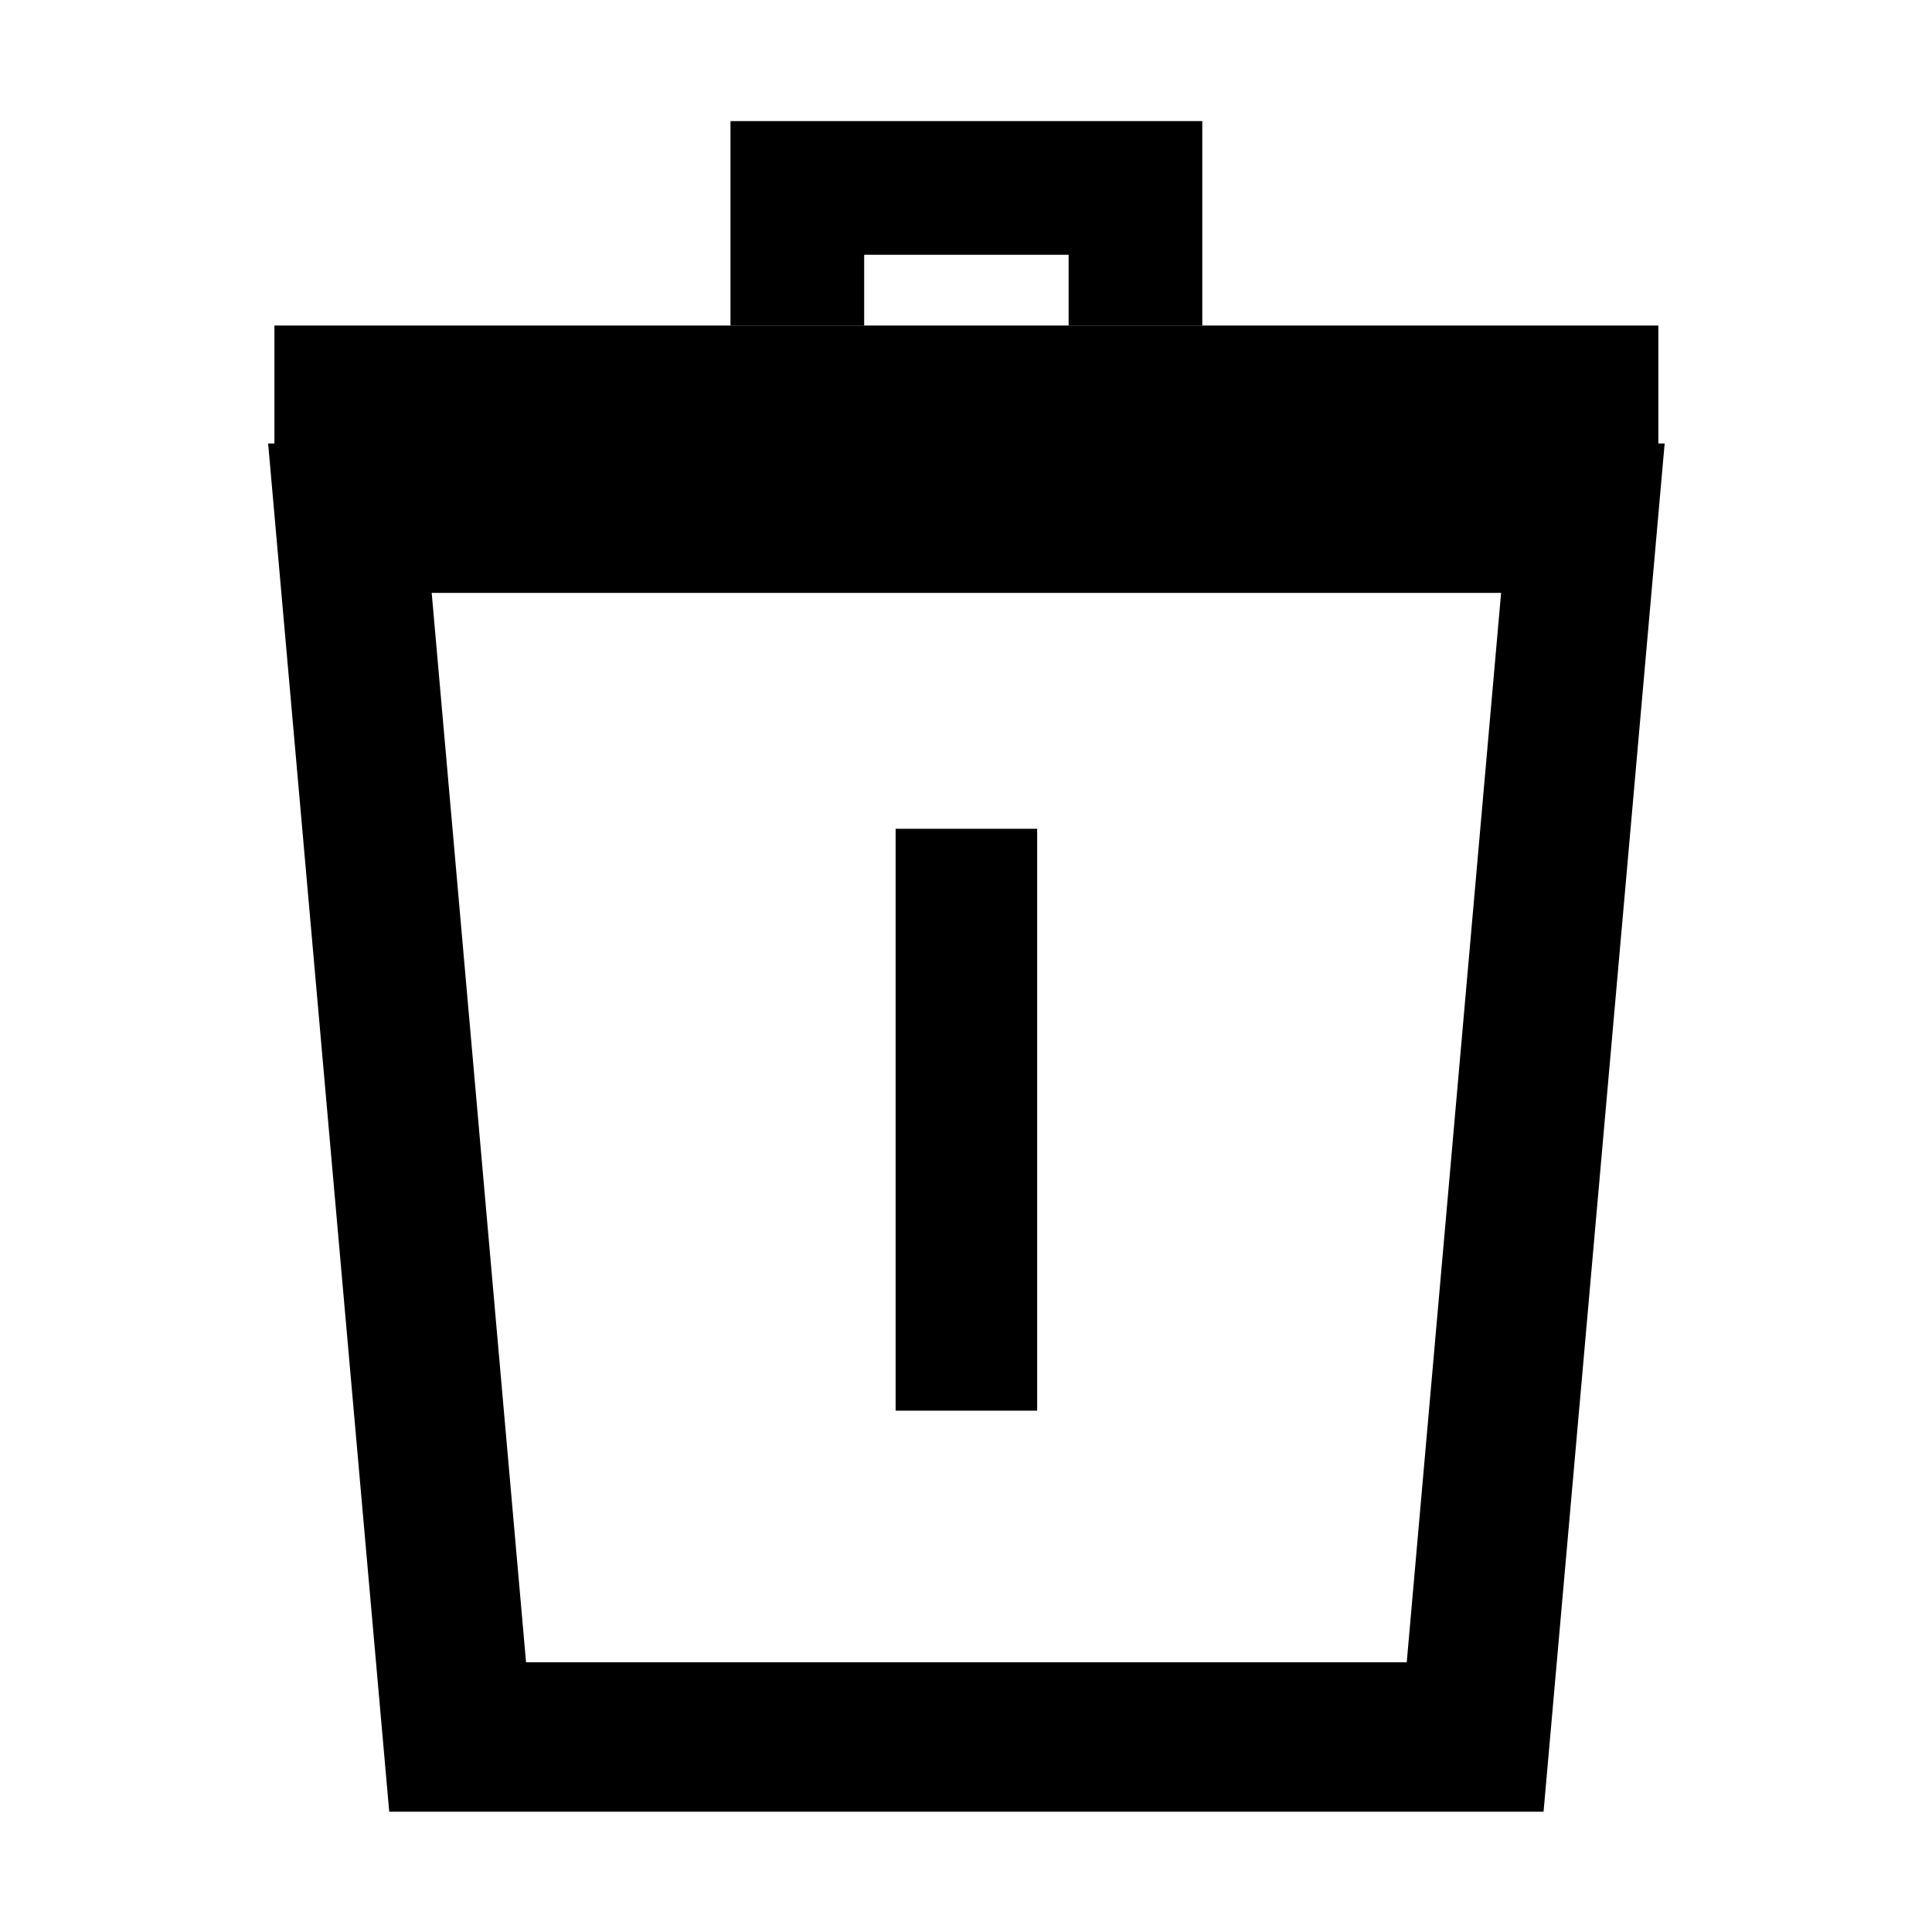
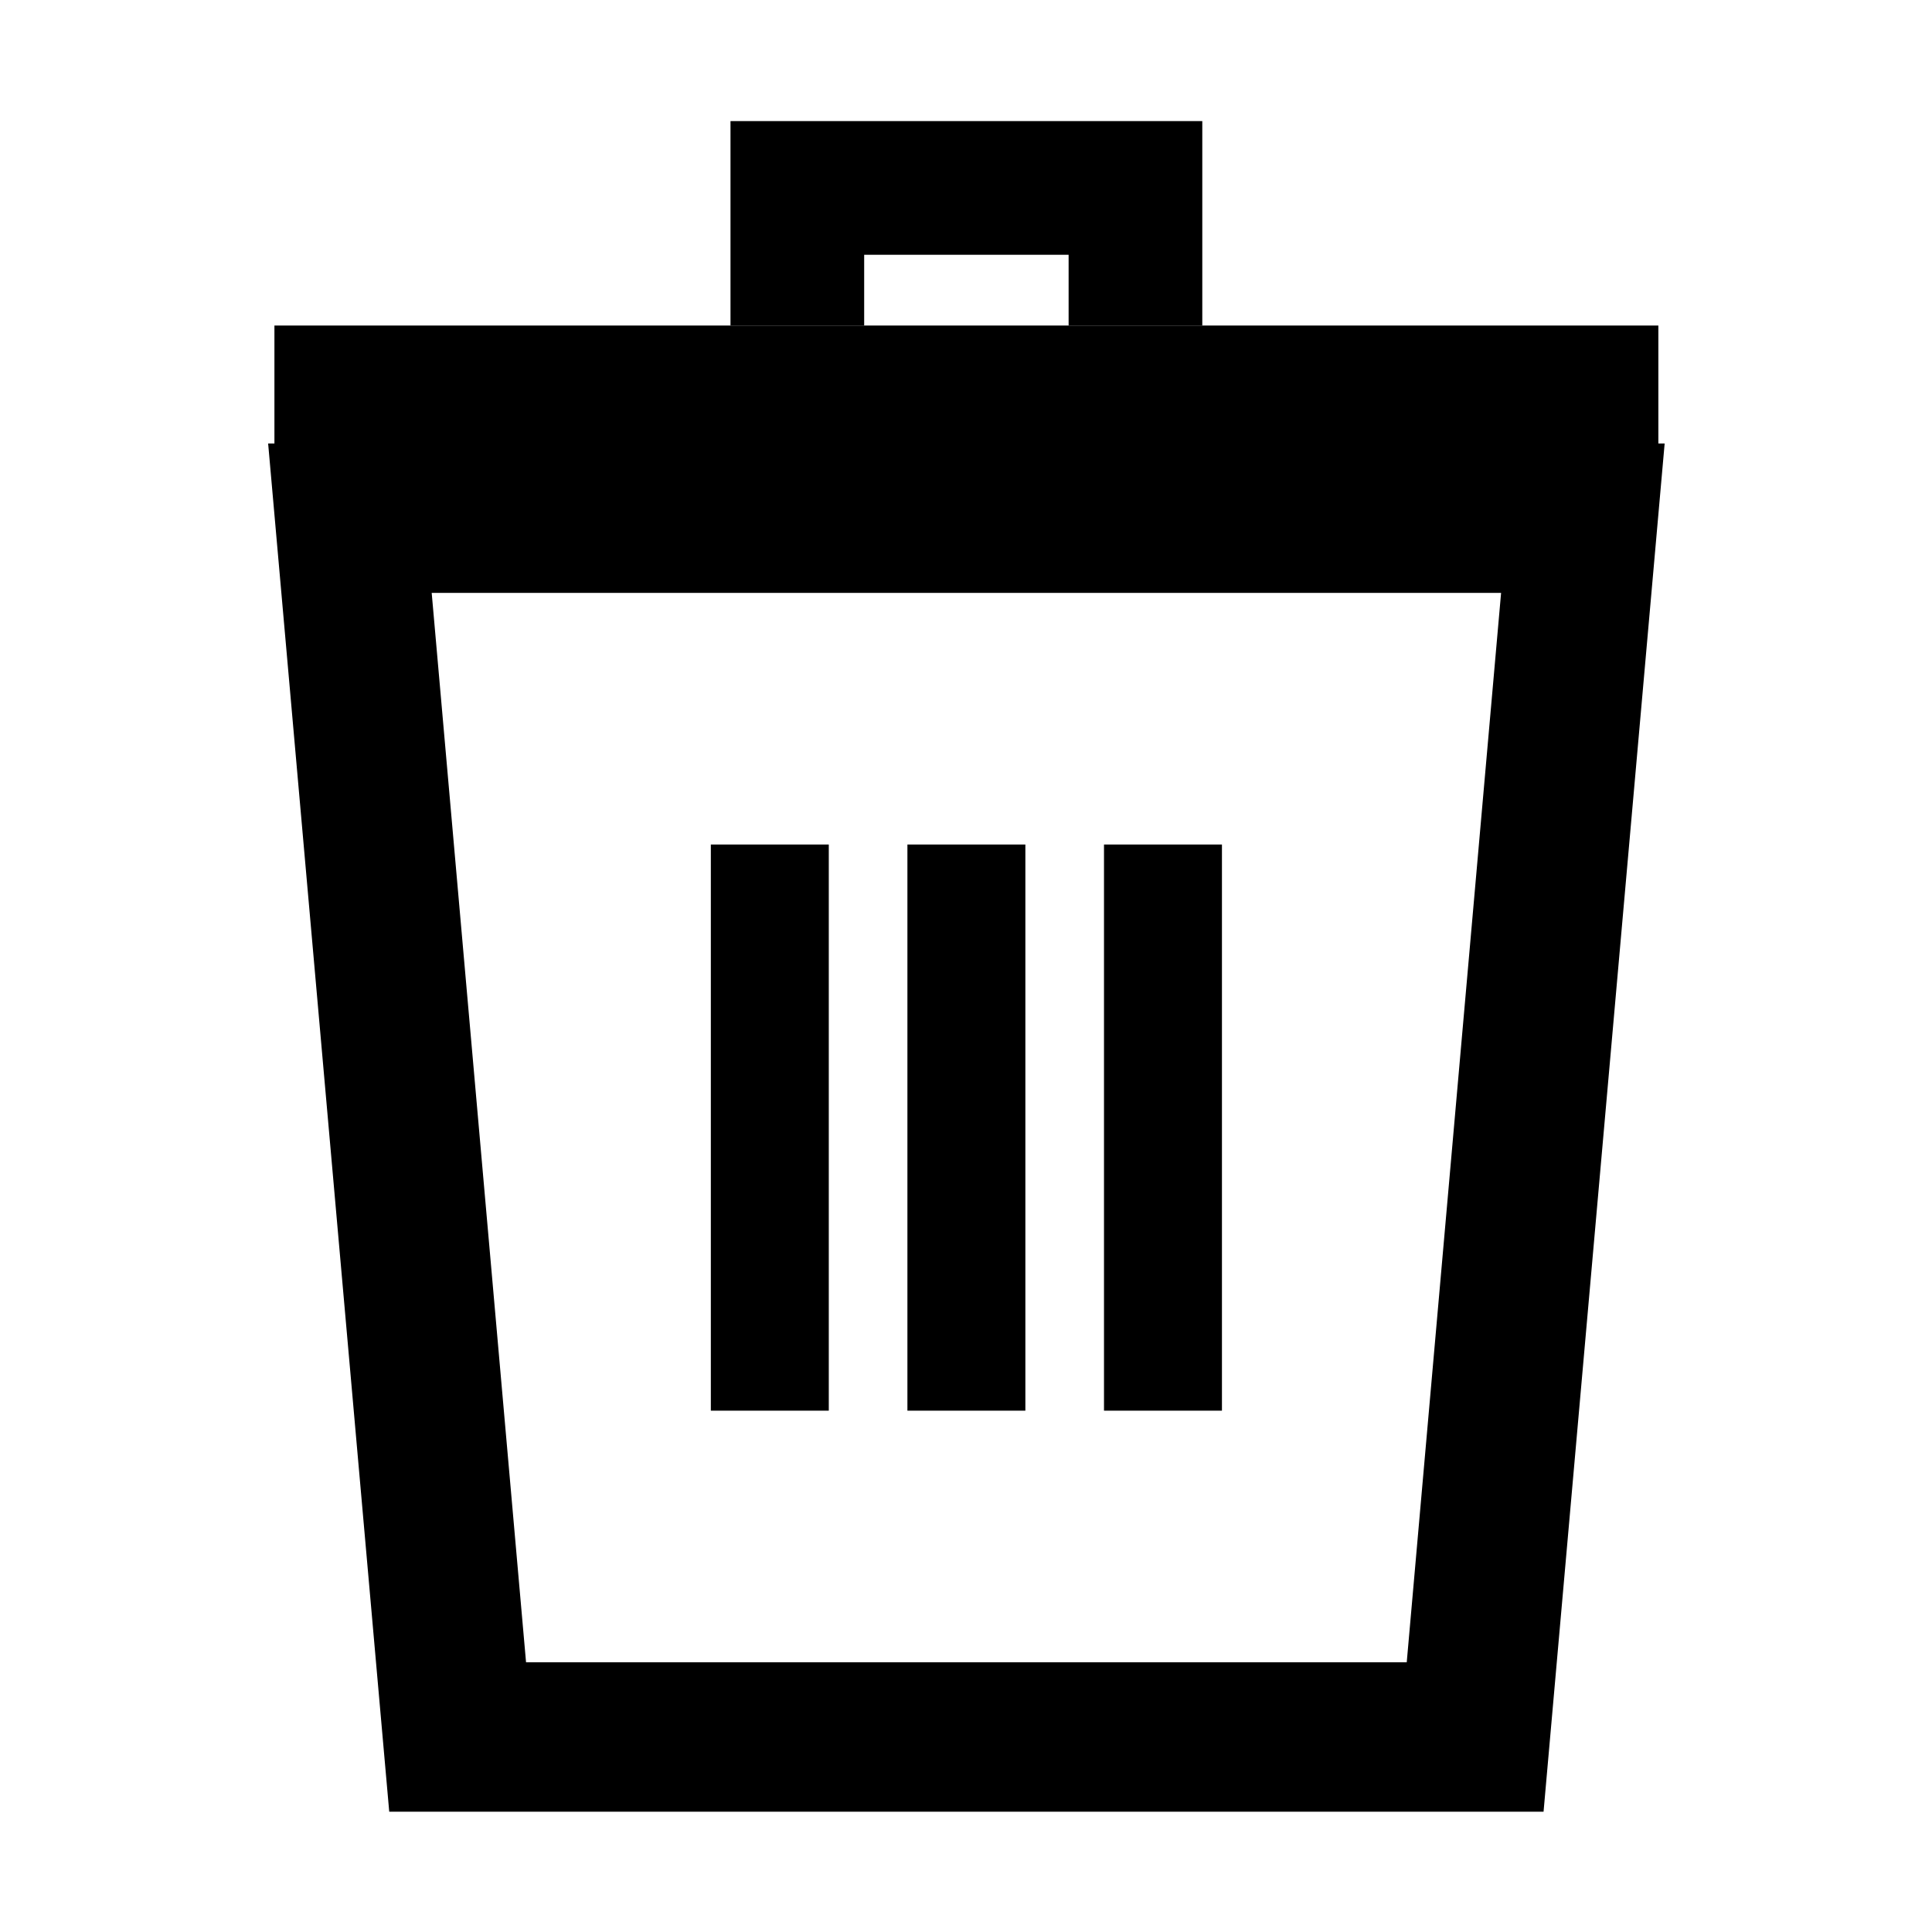
<svg xmlns="http://www.w3.org/2000/svg" viewBox="-0.29 0.66 24.57 24.57" fill="currentColor">
  <path fill-rule="evenodd" d="M3.20 4.80 L20.80 4.80 L20.80 6.80 L3.20 6.80 Z" />
  <path fill-rule="evenodd" d="M9.00 2.20 L15.00 2.20 L15.00 4.80 L13.30 4.80 L13.30 3.90 L10.70 3.90 L10.70 4.80 L9.00 4.80 Z" />
  <path fill-rule="evenodd" d="M5.20 8.20 L18.80 8.20 L17.60 21.80 L6.40 21.80 Z M3.12 6.30 L20.88 6.30 L19.34 23.70 L4.66 23.70 Z" />
-   <path fill-rule="evenodd" d="M11.10 11.20 L12.90 11.20 L12.90 18.60 L11.10 18.60 Z" />
+   <path fill-rule="evenodd" d="M8.75 11.40 L10.25 11.40 L10.25 18.60 L8.75 18.60 Z" />
+   <path fill-rule="evenodd" d="M11.25 11.40 L12.75 11.40 L12.75 18.60 L11.25 18.60 Z" />
+   <path fill-rule="evenodd" d="M13.75 11.40 L15.25 11.40 L15.25 18.60 L13.75 18.60 Z" />
</svg>
